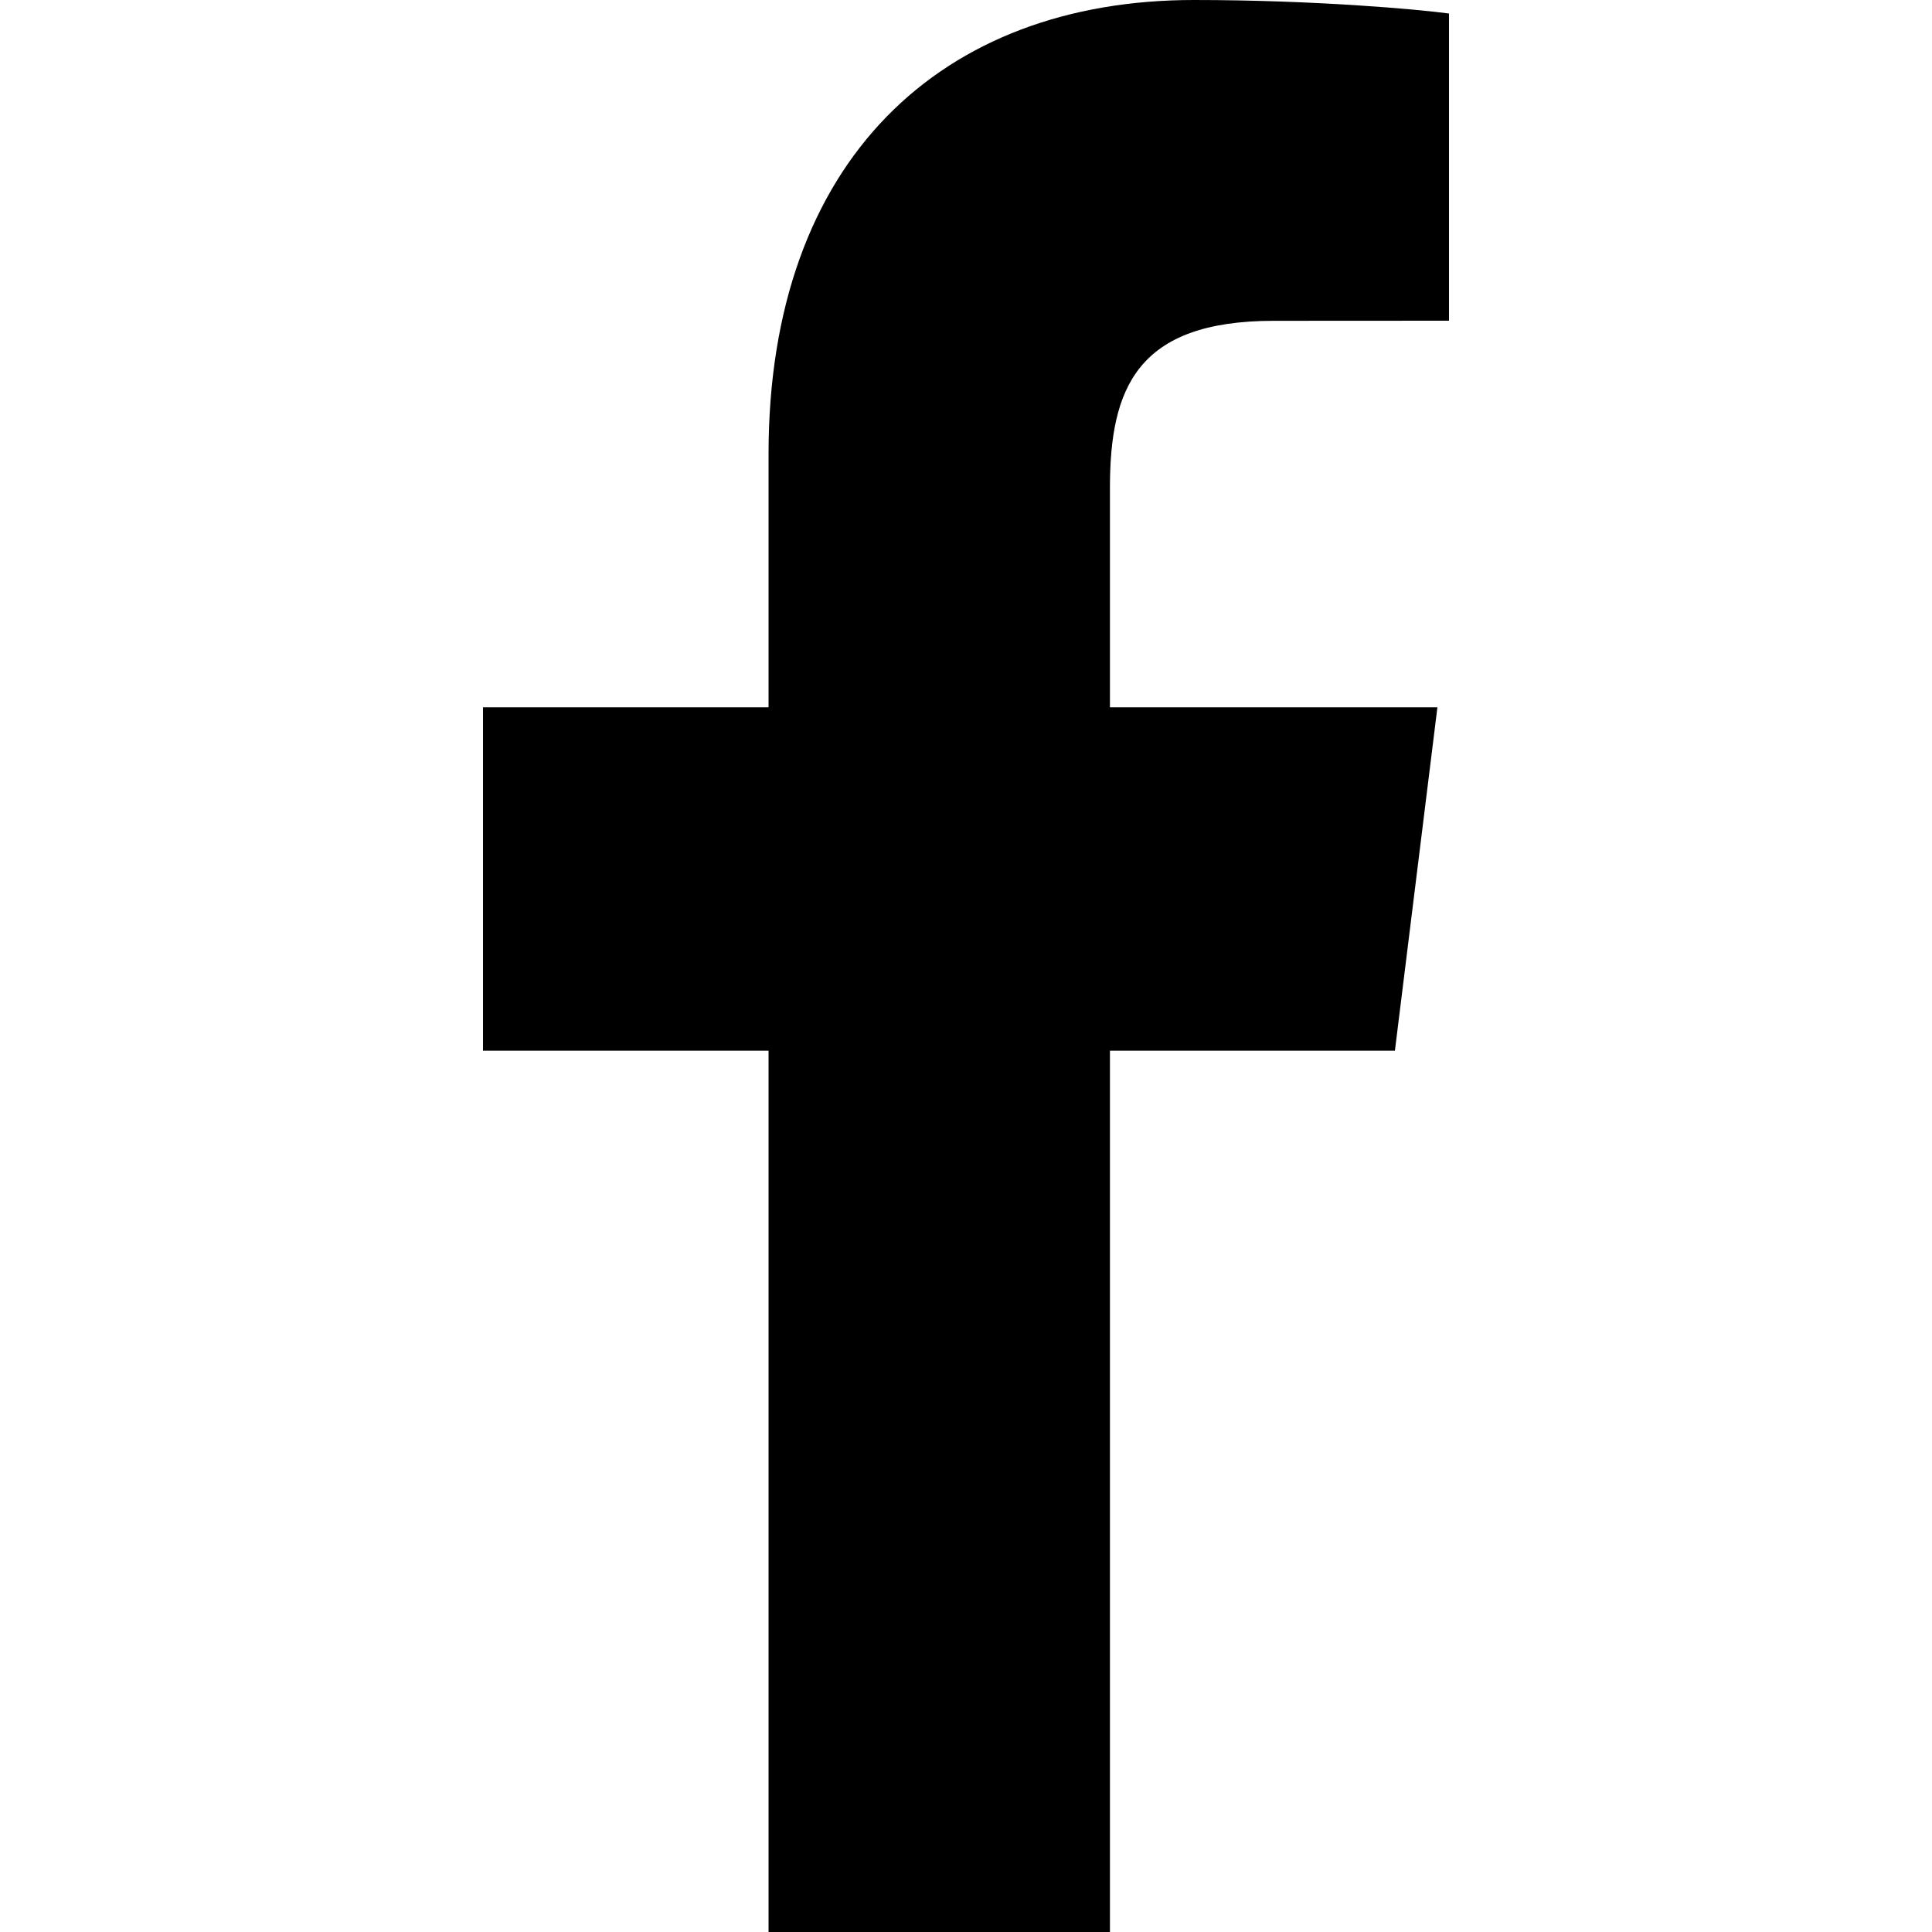
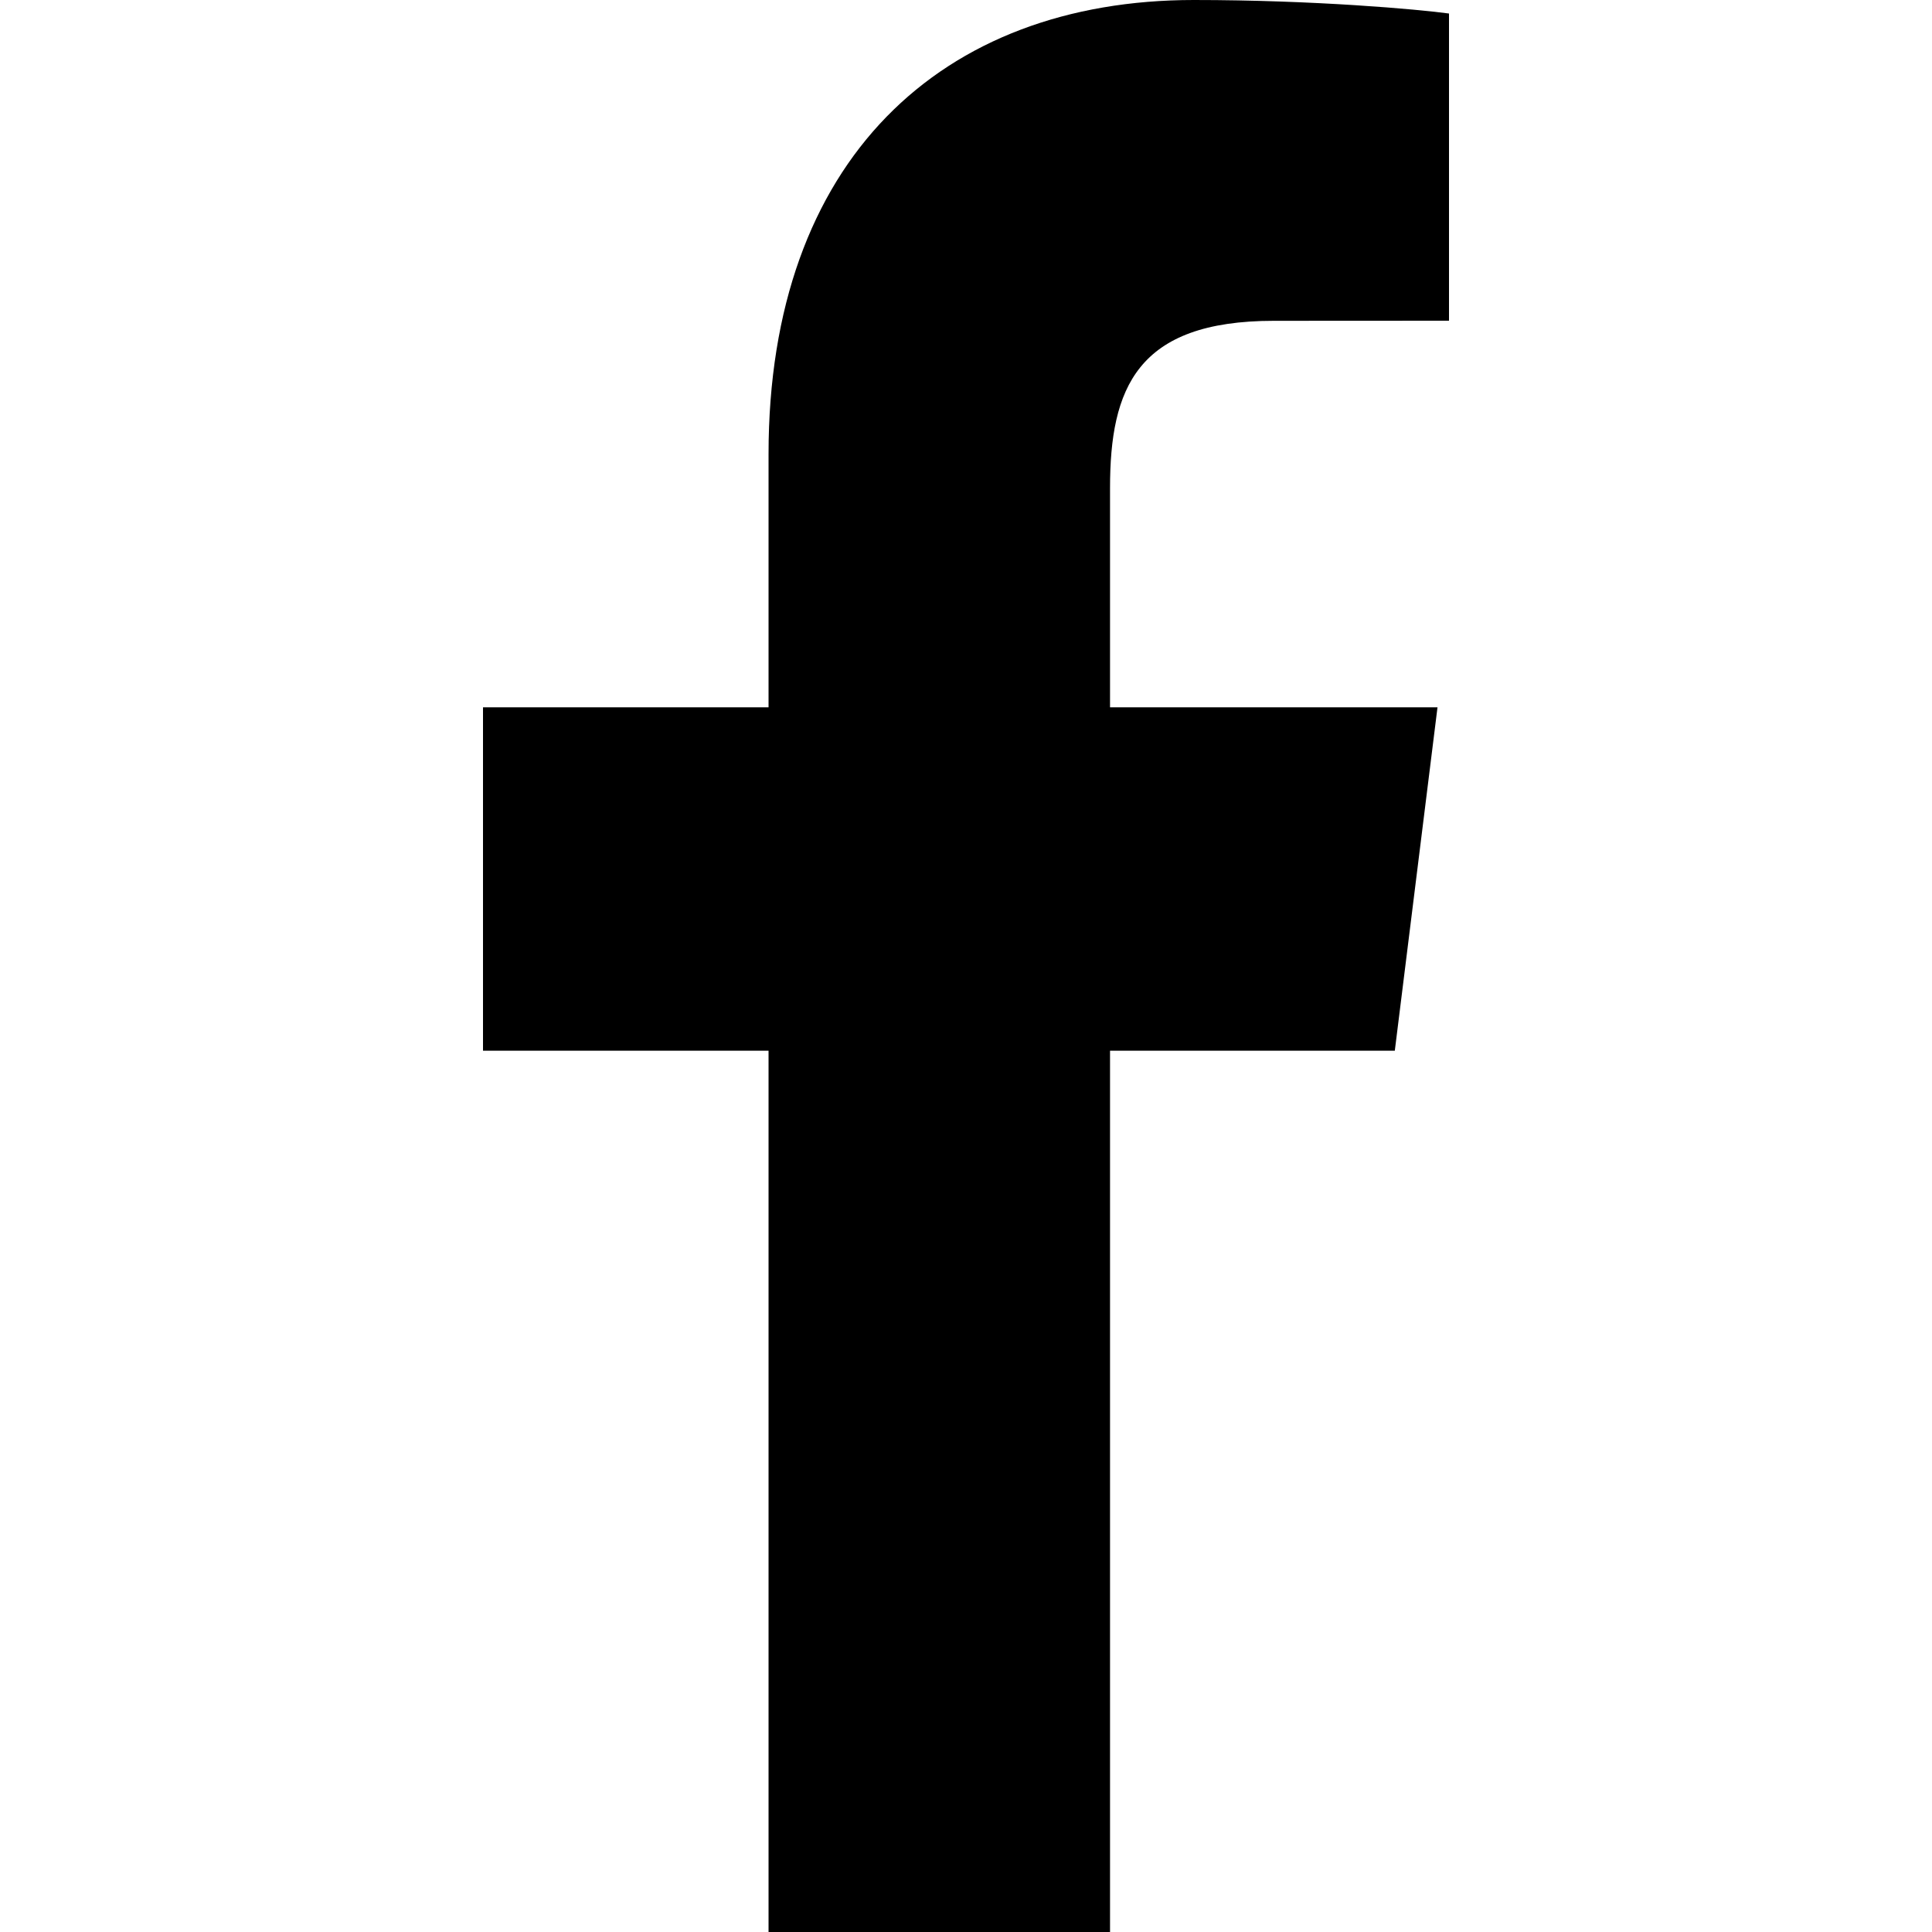
- <svg xmlns="http://www.w3.org/2000/svg" width="20" height="20" fill="none">
-   <path d="M11.49 20v-9.123h2.95l.44-3.555h-3.39v-2.27c0-1.03.276-1.731 1.697-1.731L15 3.32V.14C14.687.097 13.61 0 12.359 0 9.745 0 7.956 1.657 7.956 4.7v2.622H5v3.555h2.956V20h3.535z" fill="#000" />
+ <svg xmlns="http://www.w3.org/2000/svg" width="20" height="20" viewBox="0 0 20 20" fill="none">
+   <path d="M11.491 20V10.877H14.439L14.881 7.322H11.491V5.052C11.491 4.022 11.766 3.321 13.187 3.321L15 3.32V0.14C14.687 0.097 13.61 0 12.359 0C9.745 0 7.956 1.657 7.956 4.7V7.322H5V10.877H7.956V20H11.491V20Z" fill="black" />
</svg>
